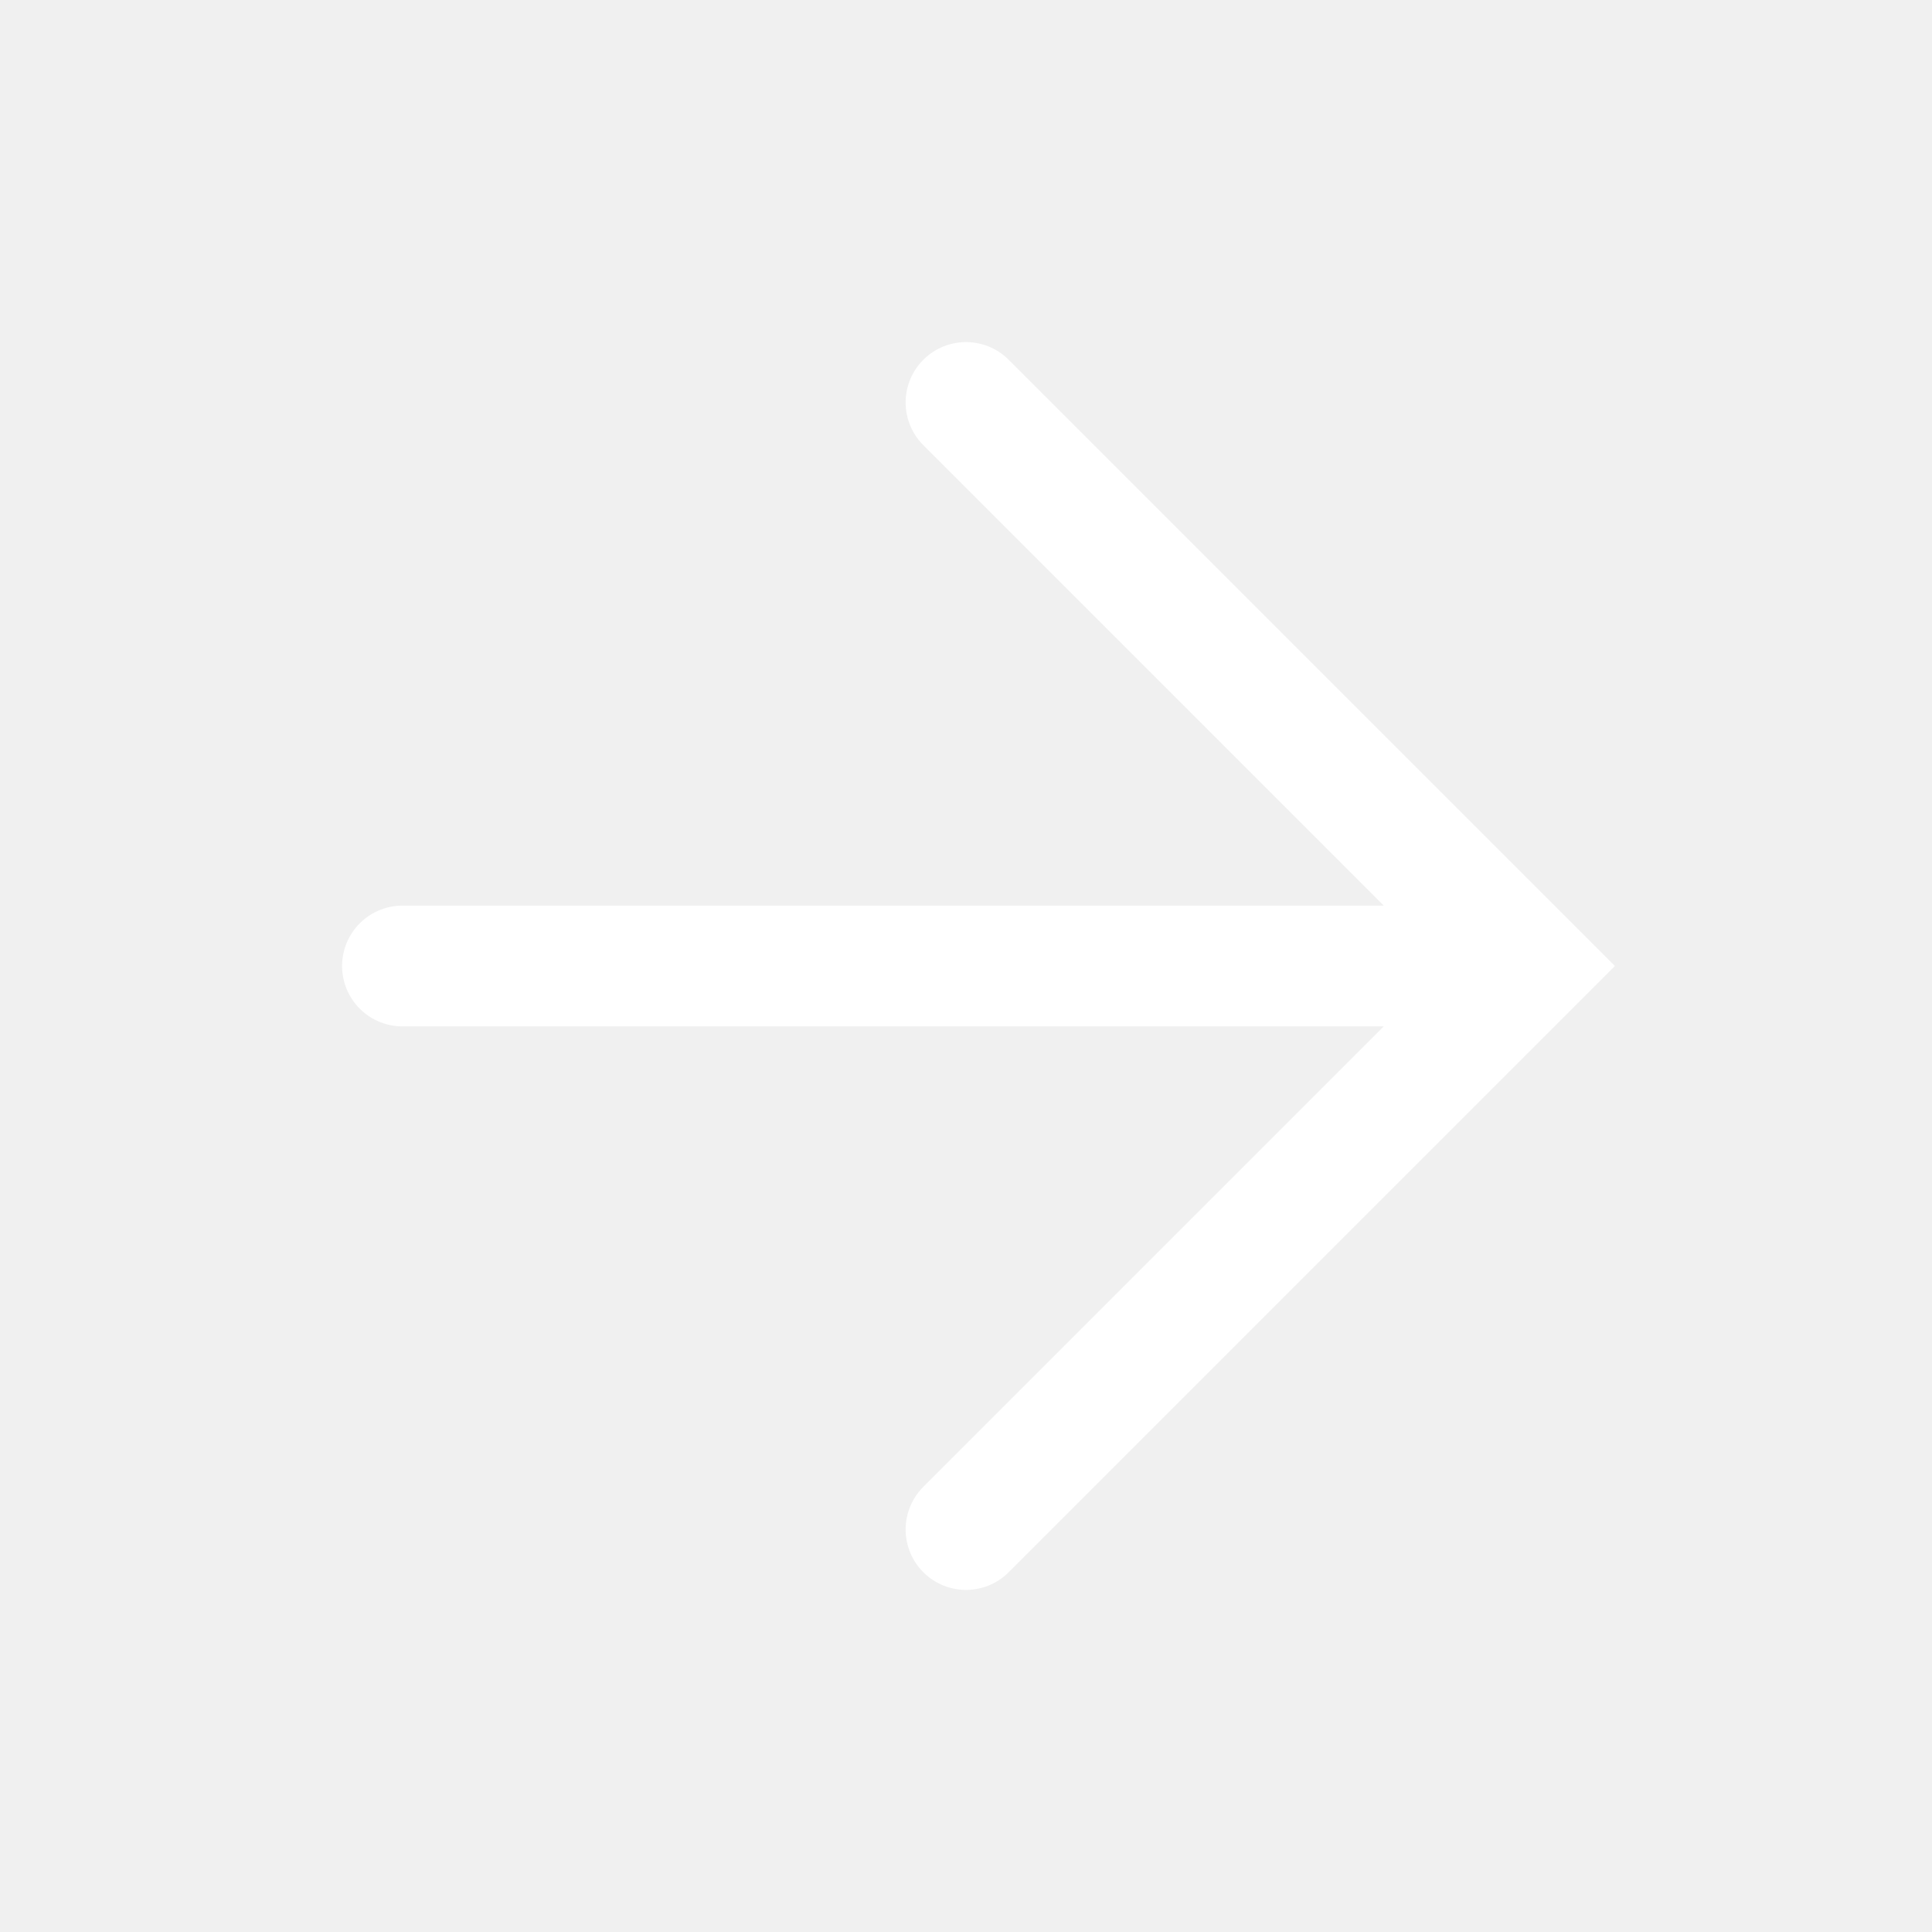
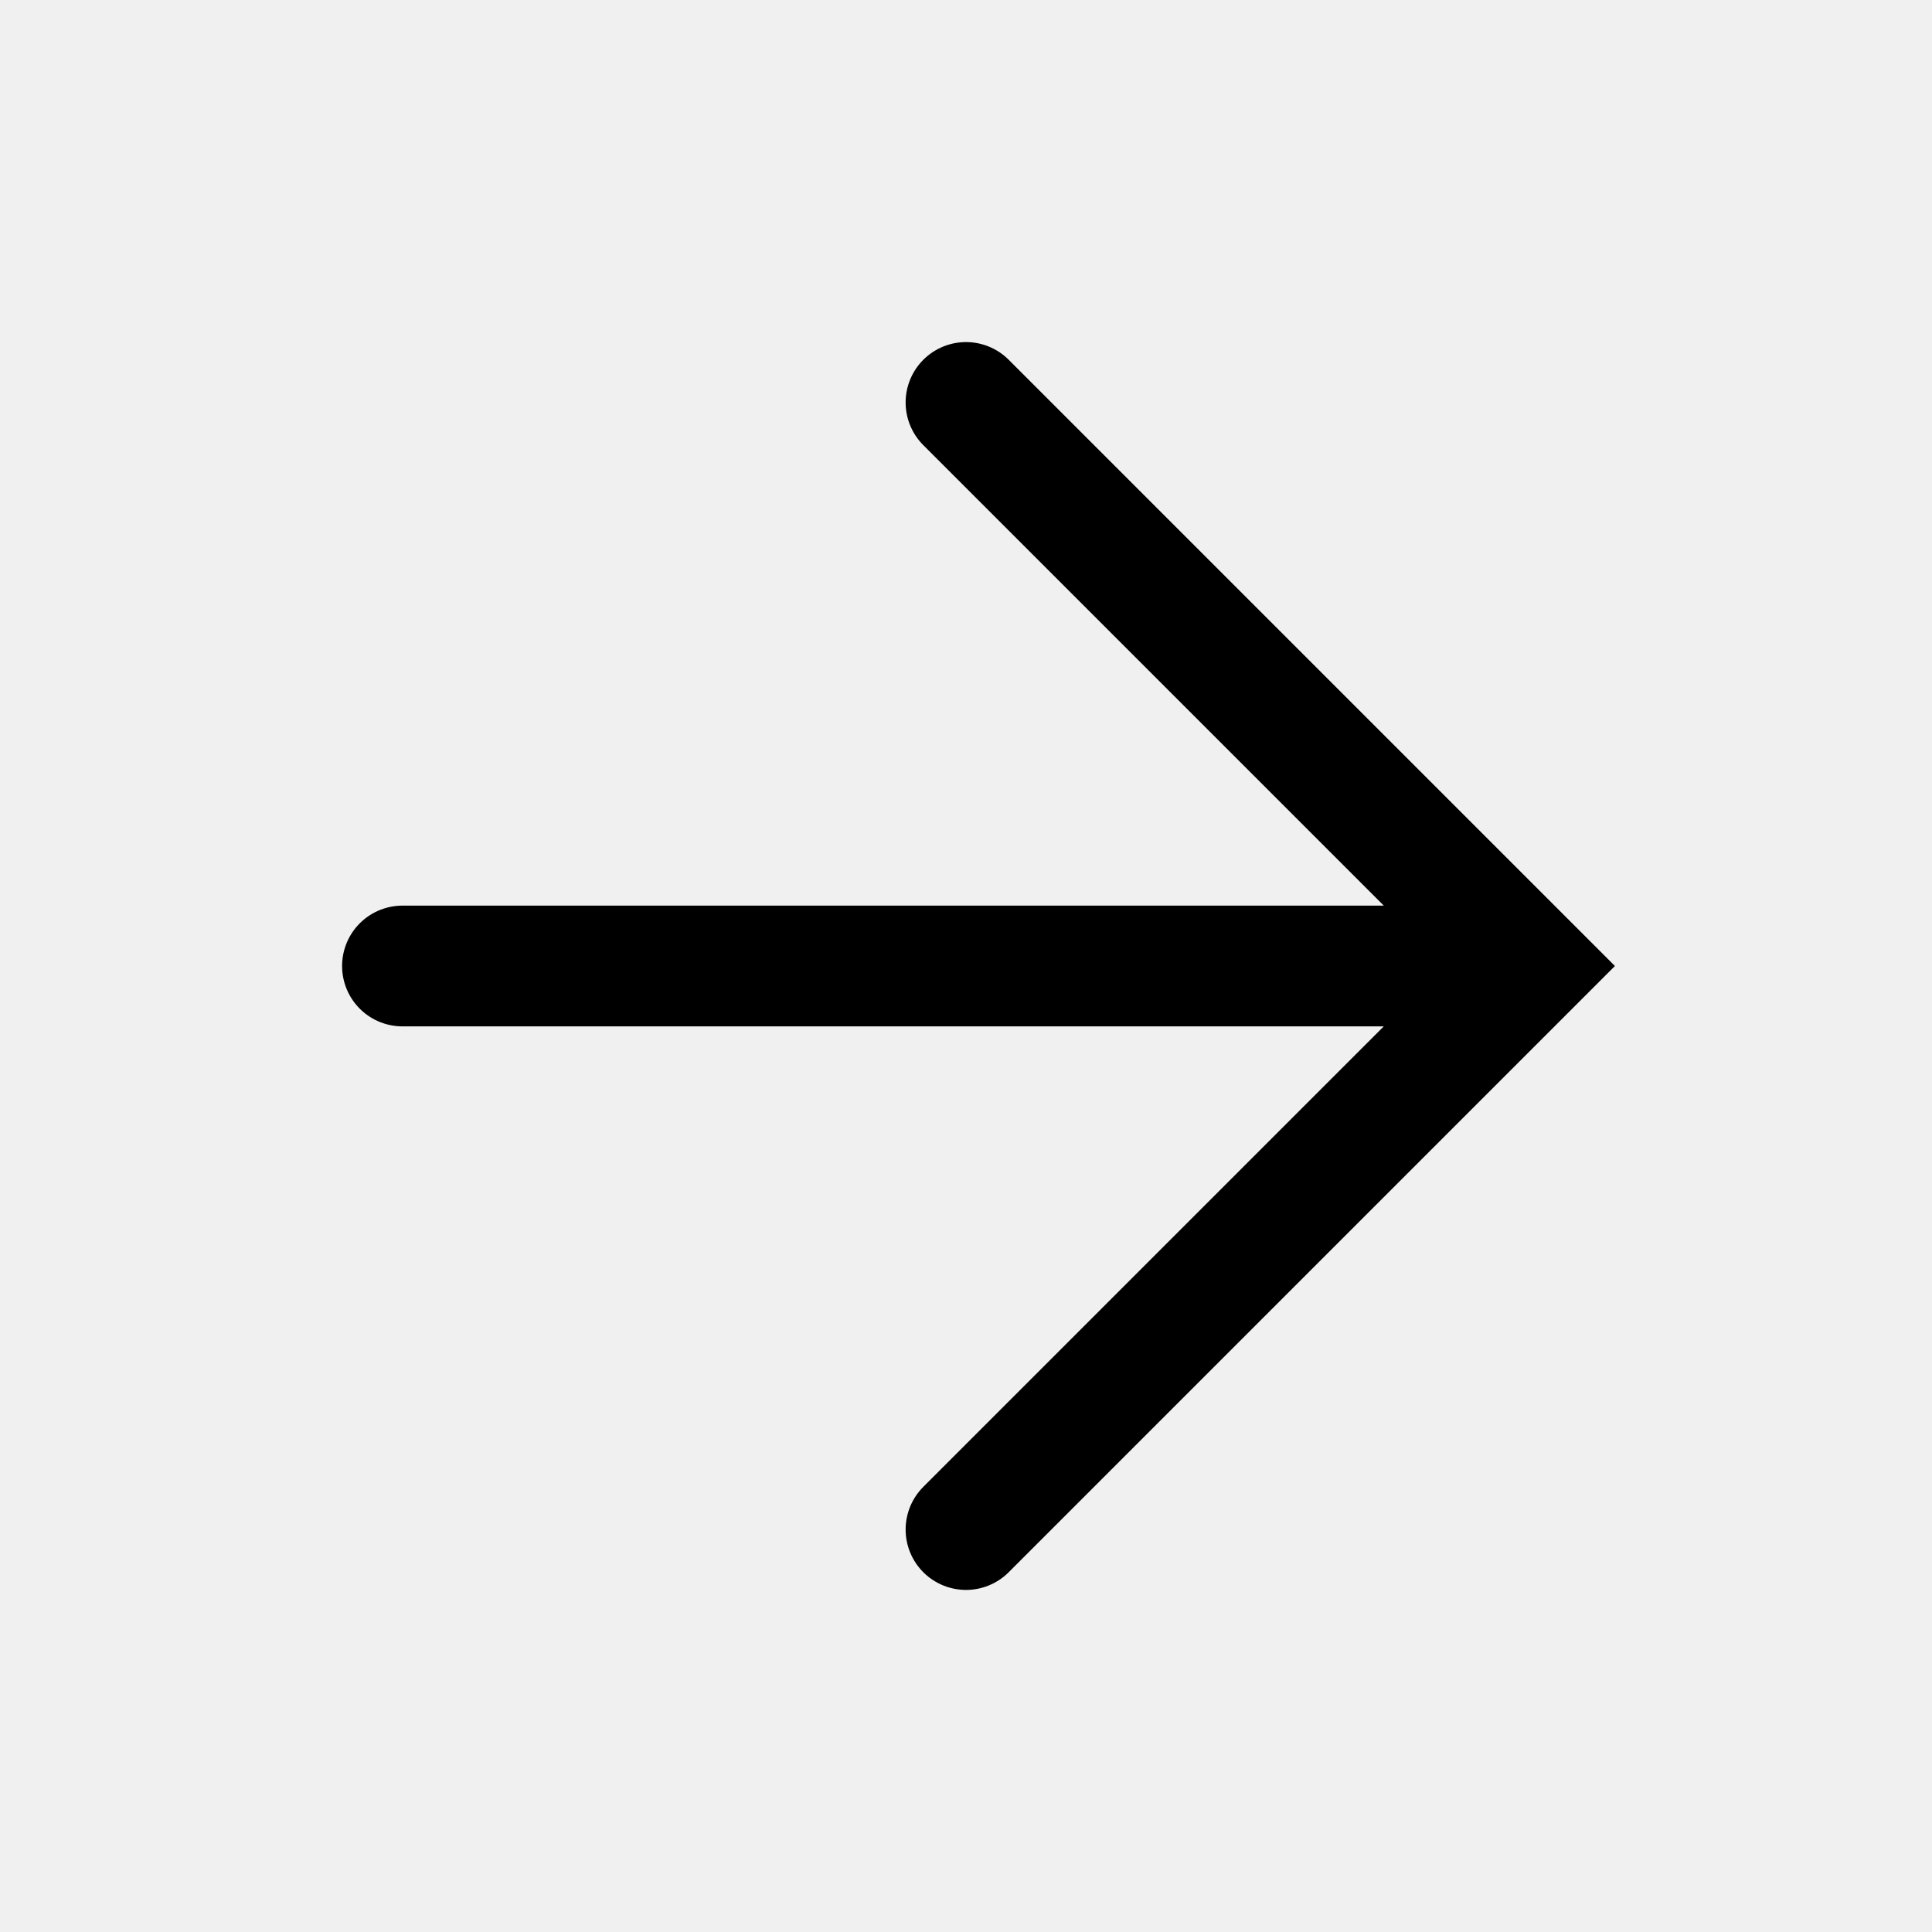
<svg xmlns="http://www.w3.org/2000/svg" preserveAspectRatio="none" overflow="visible" style="display: block;" width="16" height="16" viewBox="0 0 16 16" fill="none">
  <g id="arrow-right">
-     <path id="Vector" d="M3.333 8H12.667M8 12.667L12.667 8L8 3.333" stroke="white" stroke-linecap="round" />
+     <path id="Vector" d="M3.333 8H12.667M8 12.667L12.667 8L8 3.333" stroke="currentColor" stroke-linecap="round" />
  </g>
</svg>
